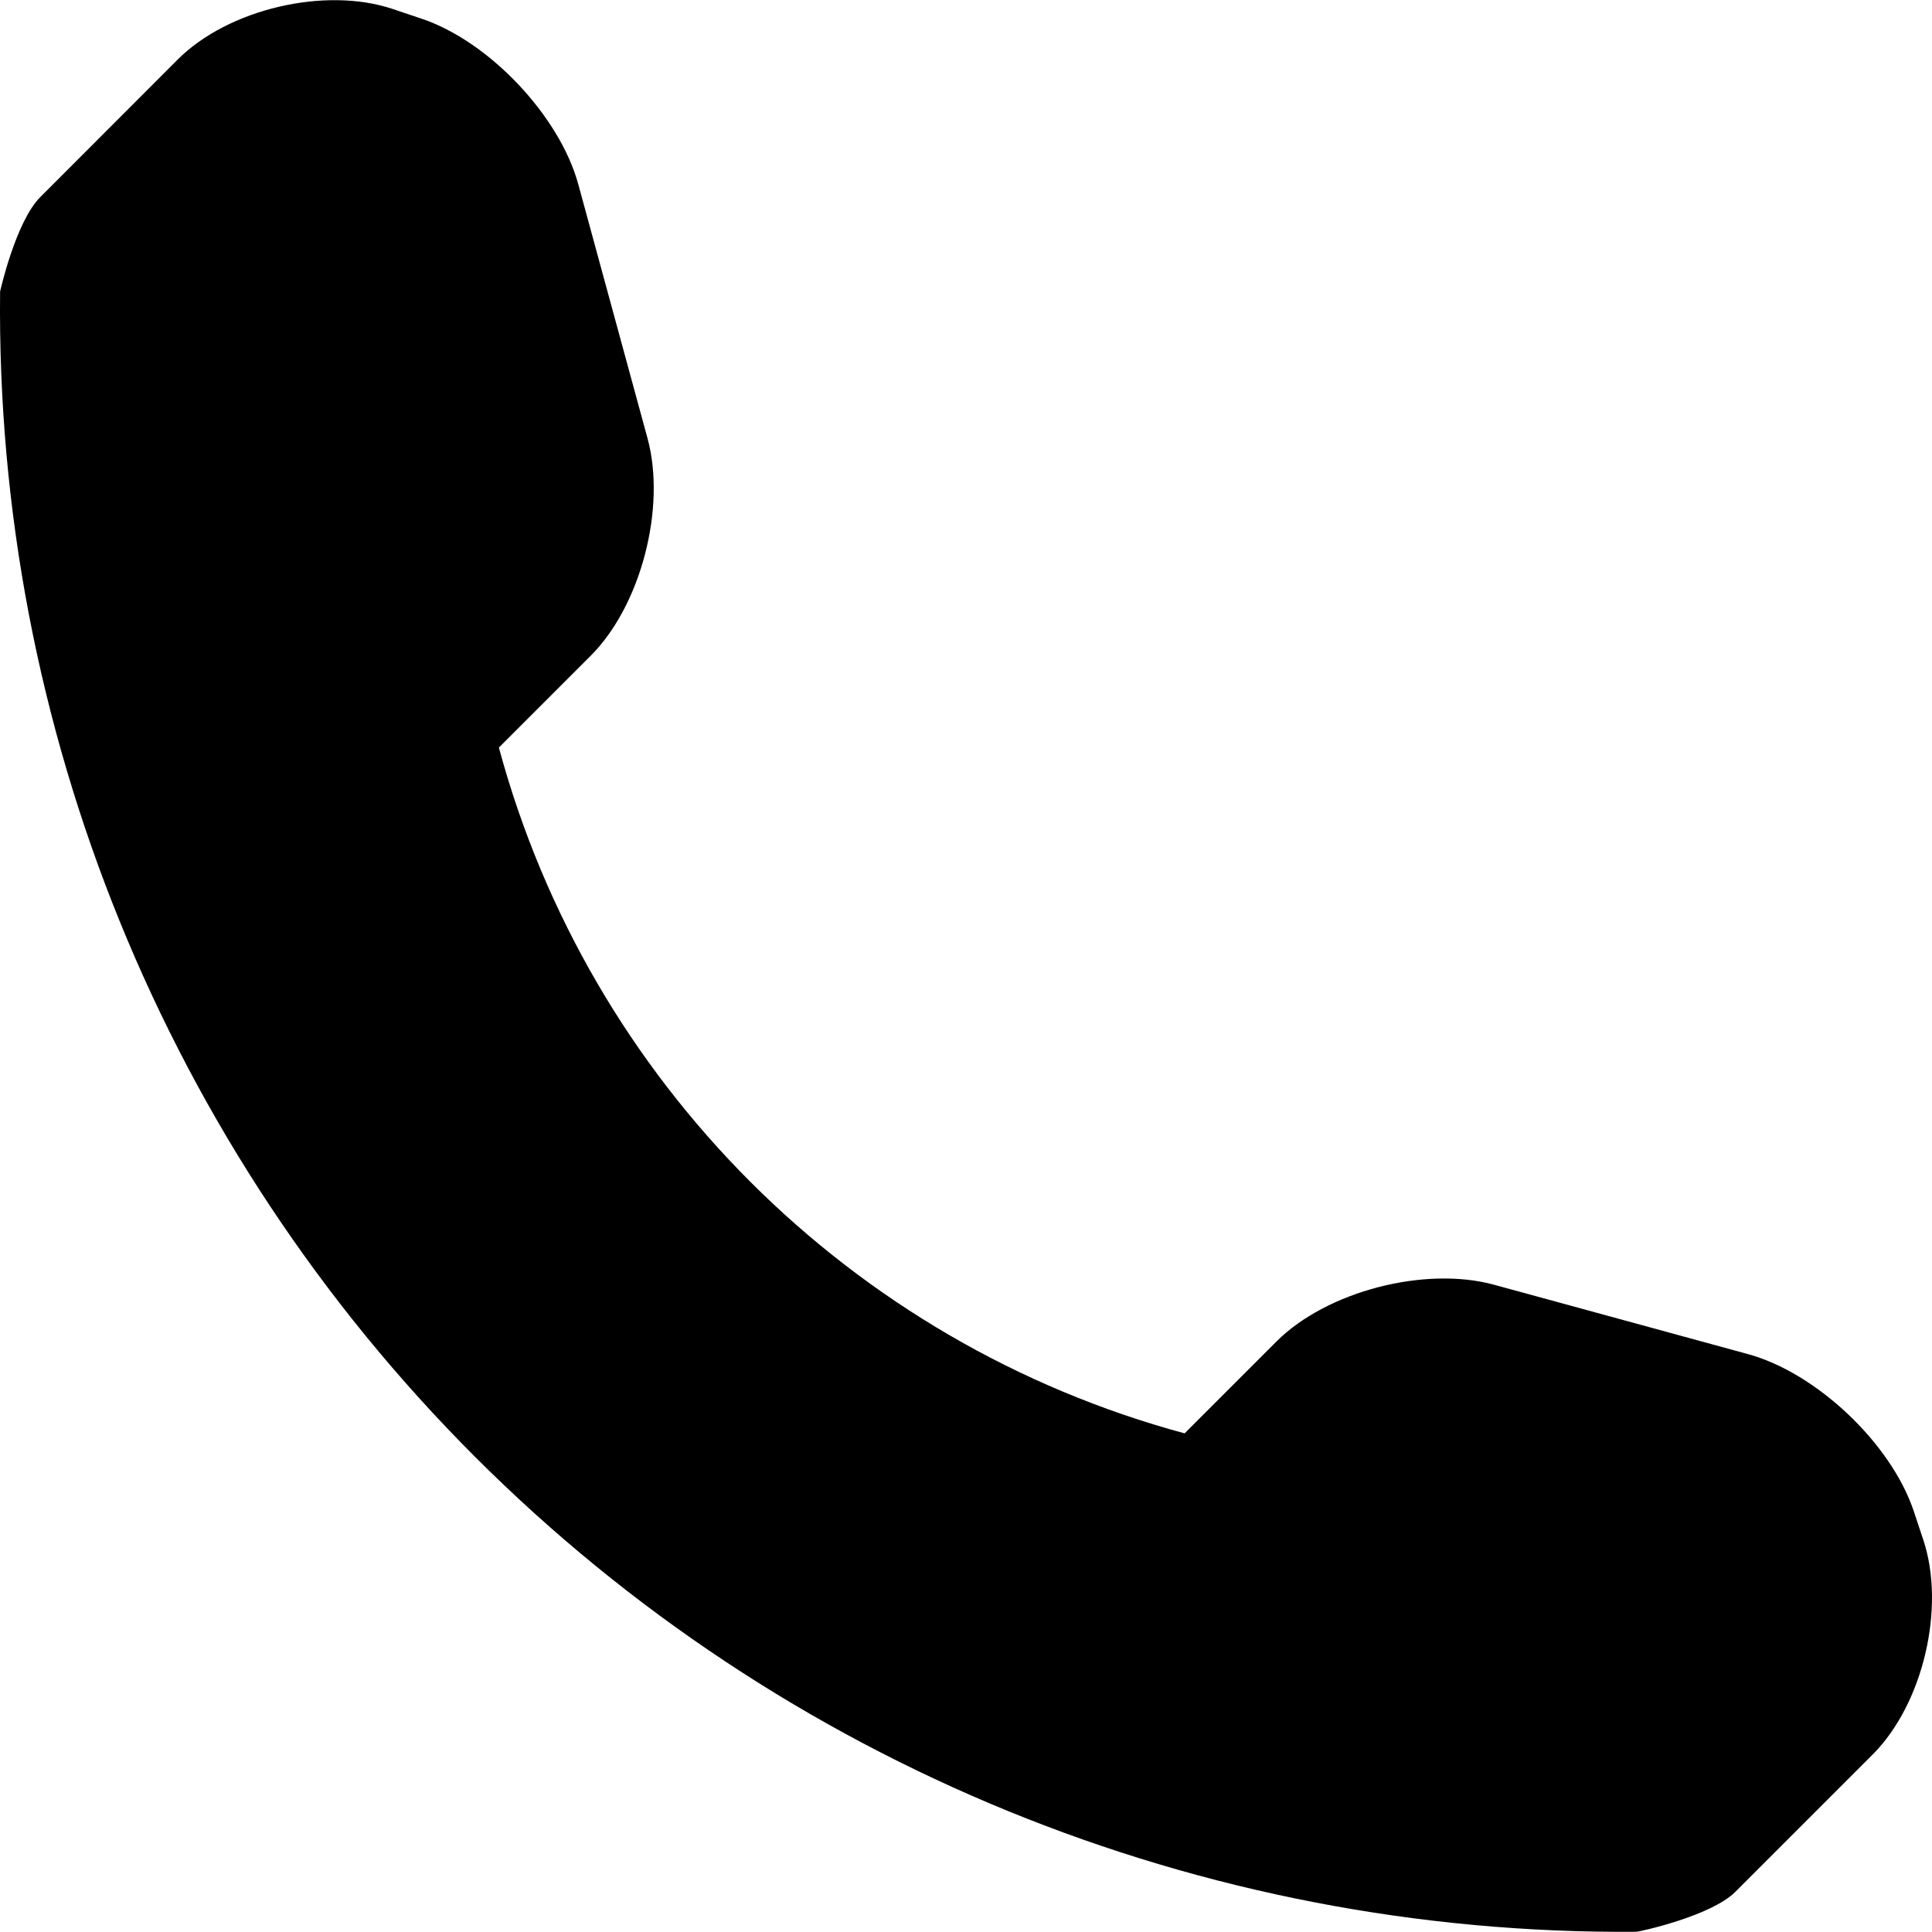
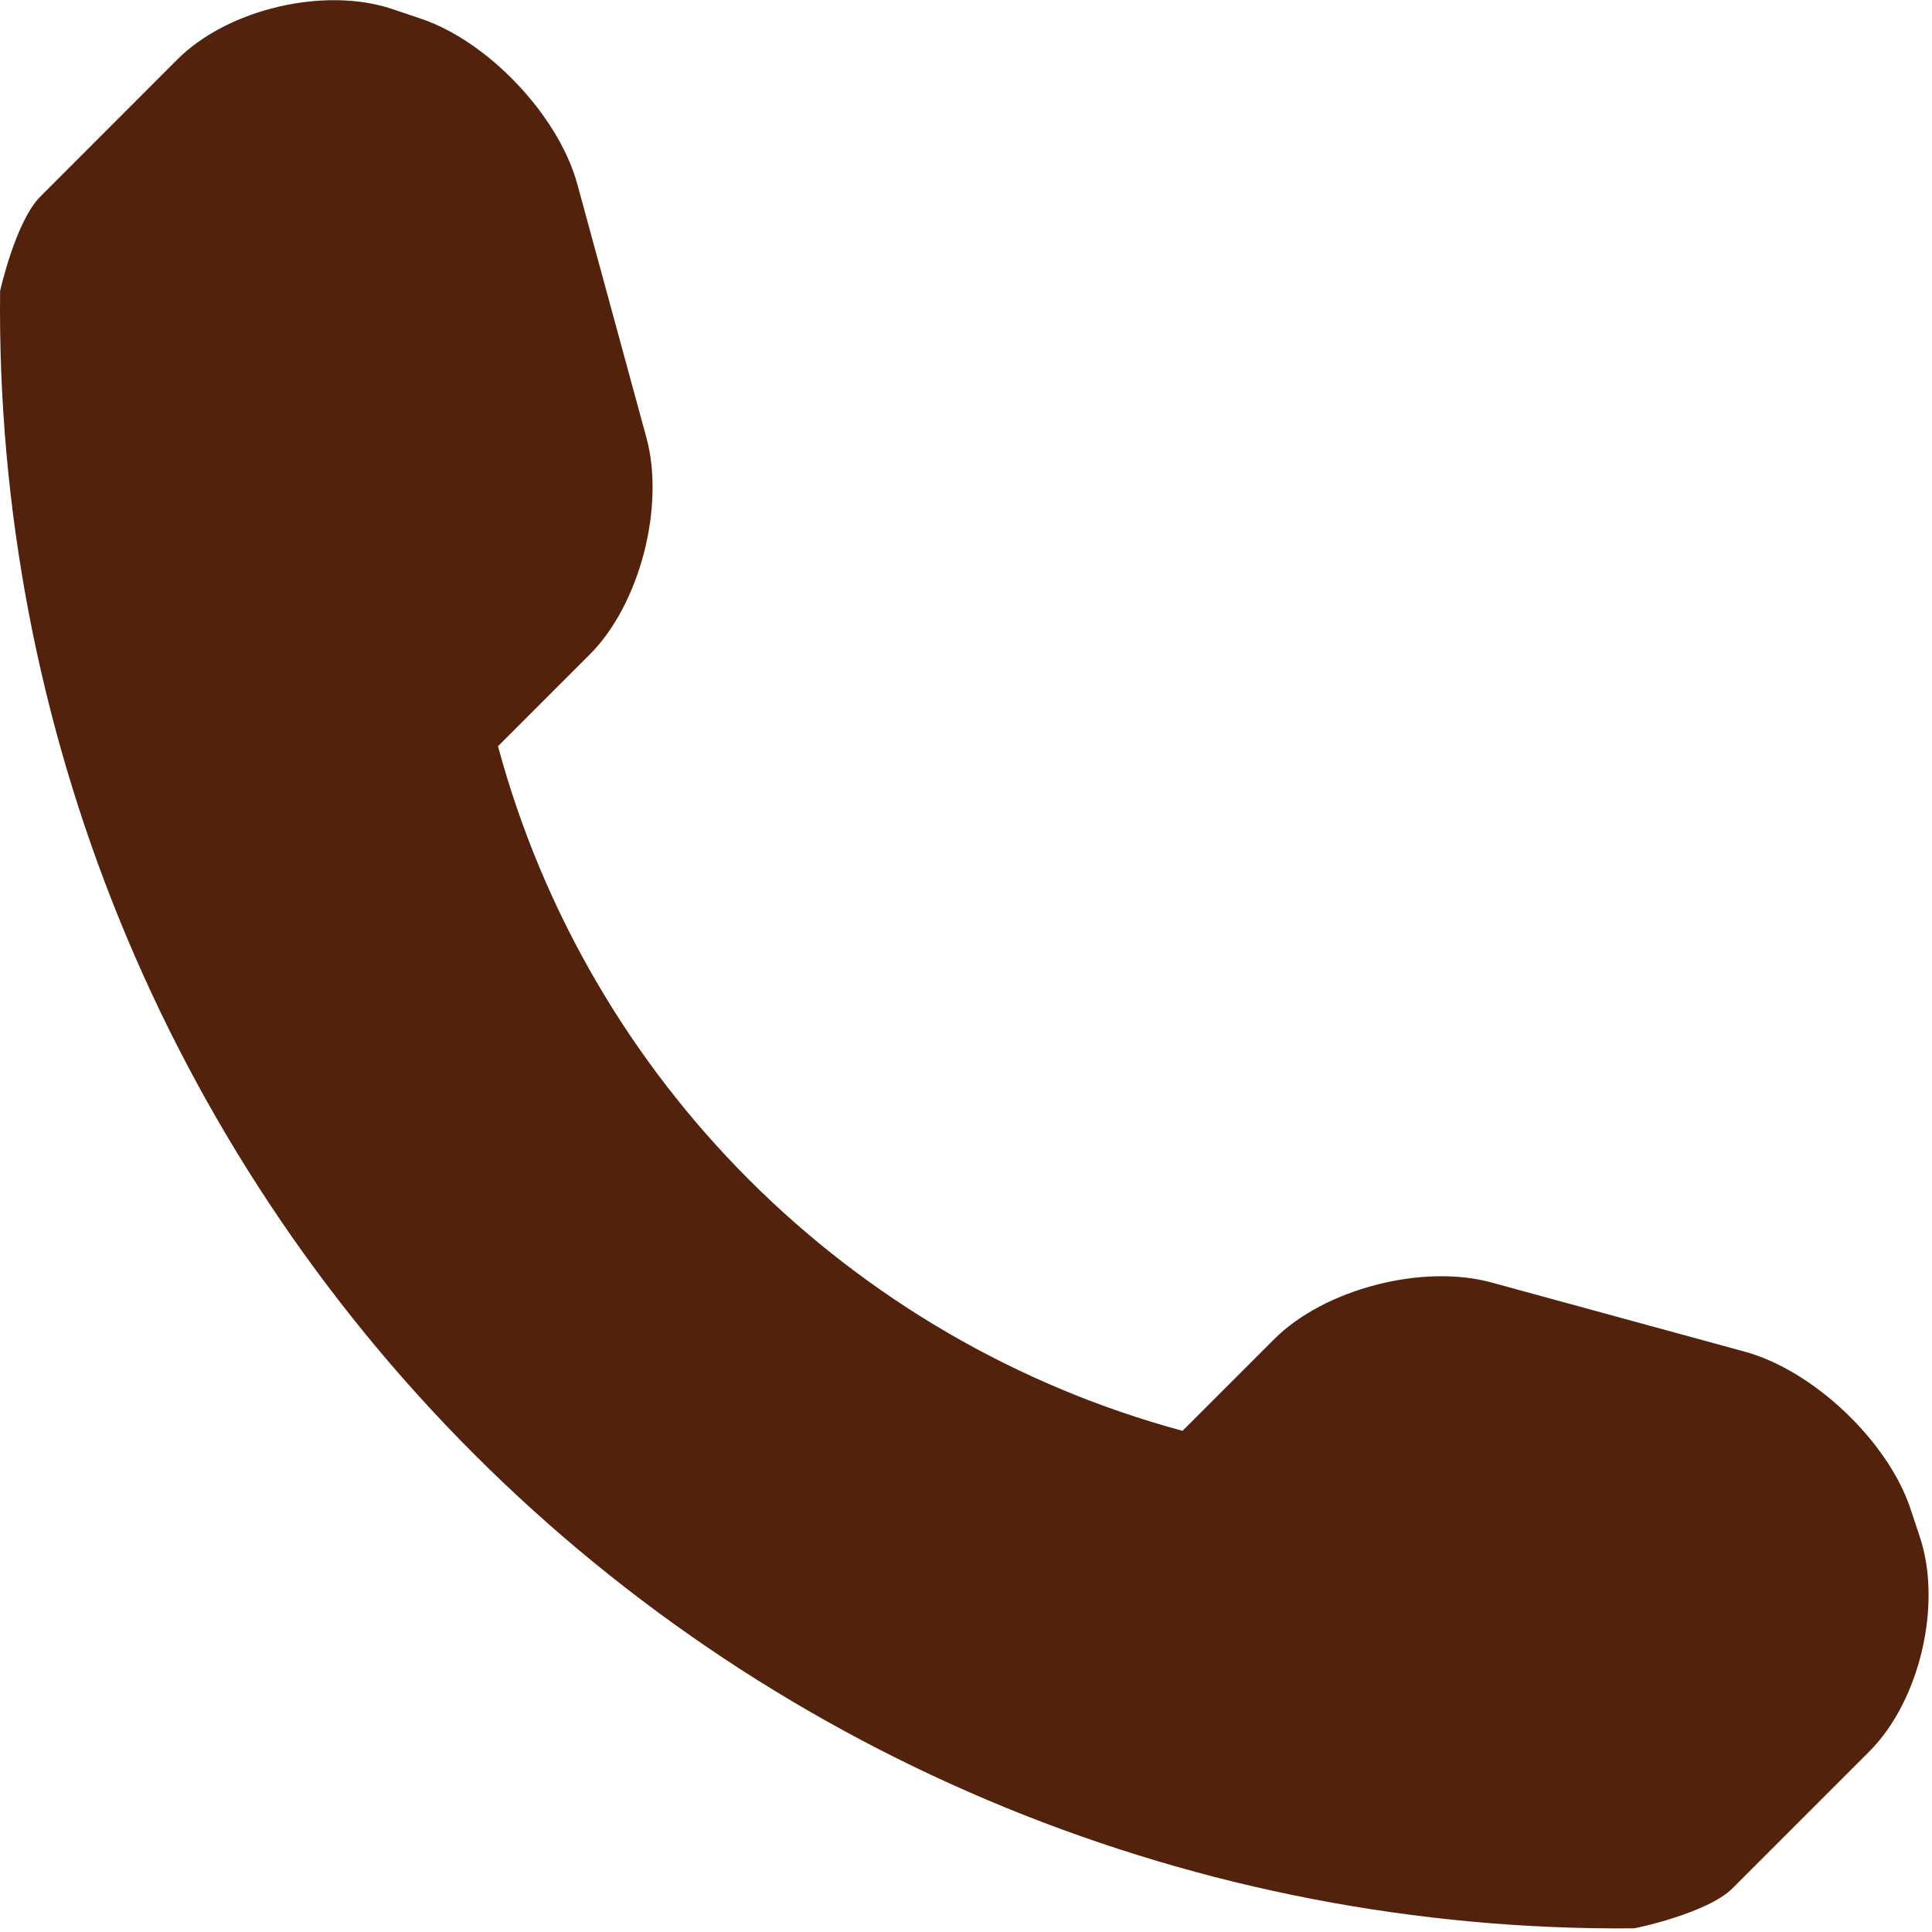
- <svg xmlns="http://www.w3.org/2000/svg" version="1.1" id="Capa_1" x="0px" y="0px" width="477.156px" height="477.156px" viewBox="0 0 477.156 477.156" style="enable-background:new 0 0 477.156 477.156;" xml:space="preserve">
-   <g>
-     <path d="M475.009,380.316l-2.375-7.156c-5.625-16.719-24.062-34.156-41-38.75l-62.688-17.125c-17-4.625-41.25,1.594-53.688,14.031   l-22.688,22.688c-82.453-22.28-147.109-86.938-169.359-169.375L145.9,161.94c12.438-12.438,18.656-36.656,14.031-53.656   l-17.094-62.719c-4.625-16.969-22.094-35.406-38.781-40.969L96.9,2.19c-16.719-5.563-40.563,0.063-53,12.5L9.962,48.659   C3.899,54.69,0.024,71.94,0.024,72.003c-1.187,107.75,41.063,211.562,117.281,287.781   c76.031,76.031,179.454,118.219,286.891,117.313c0.562,0,18.312-3.813,24.375-9.845l33.938-33.938   C474.946,420.878,480.571,397.035,475.009,380.316z" />
-   </g>
-   <g>
- </g>
-   <g>
- </g>
-   <g>
- </g>
-   <g>
- </g>
-   <g>
- </g>
-   <g>
- </g>
-   <g>
- </g>
-   <g>
- </g>
-   <g>
- </g>
-   <g>
- </g>
-   <g>
- </g>
-   <g>
- </g>
-   <g>
- </g>
-   <g>
- </g>
-   <g>
- </g>
+ <svg xmlns="http://www.w3.org/2000/svg" width="478" height="478" viewBox="0 0 478 478" fill="none">
+   <path d="M475.009 380.316L472.634 373.16C467.009 356.441 448.572 339.004 431.634 334.41L368.946 317.285C351.946 312.66 327.696 318.879 315.258 331.316L292.57 354.004C210.117 331.724 145.461 267.066 123.211 184.629L145.9 161.94C158.338 149.502 164.556 125.284 159.931 108.284L142.837 45.565C138.212 28.596 120.743 10.159 104.056 4.596L96.9 2.19C80.181 -3.373 56.337 2.253 43.9 14.69L9.962 48.659C3.899 54.69 0.024 71.94 0.024 72.003C-1.163 179.753 41.087 283.565 117.305 359.784C193.336 435.815 296.759 478.003 404.196 477.097C404.758 477.097 422.508 473.284 428.571 467.252L462.509 433.314C474.946 420.878 480.571 397.035 475.009 380.316Z" fill="#53220D" />
</svg>
